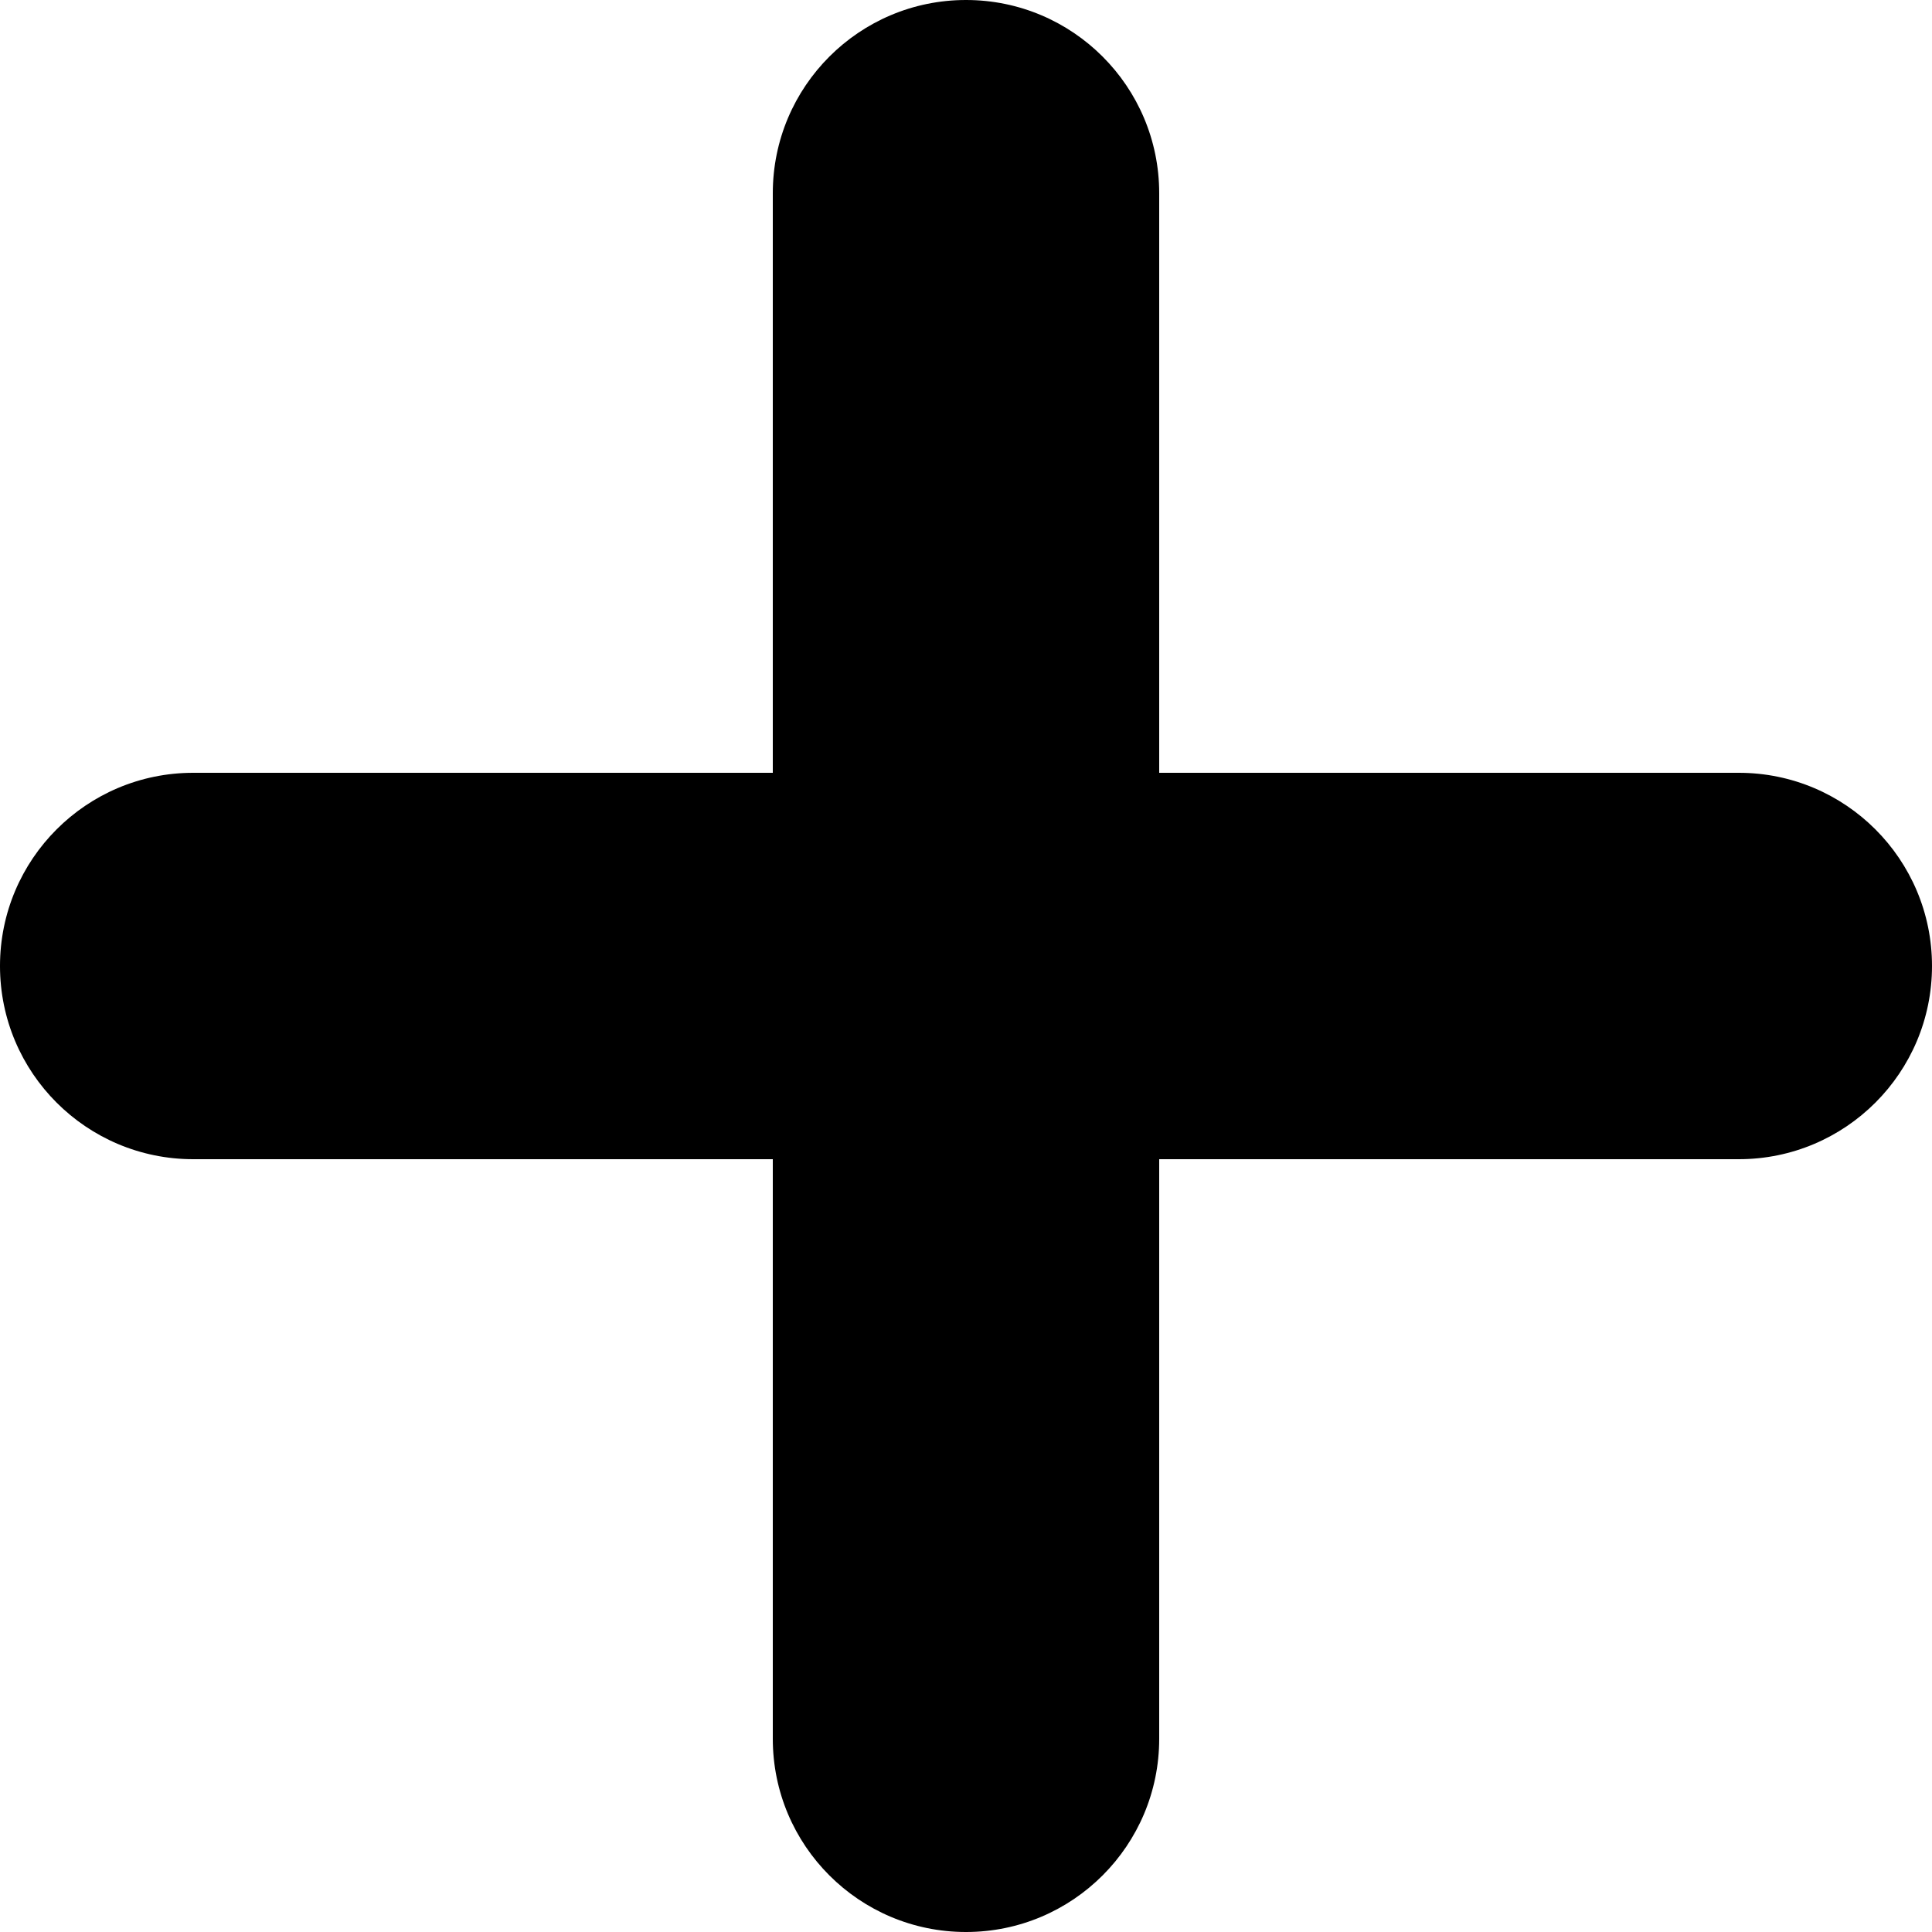
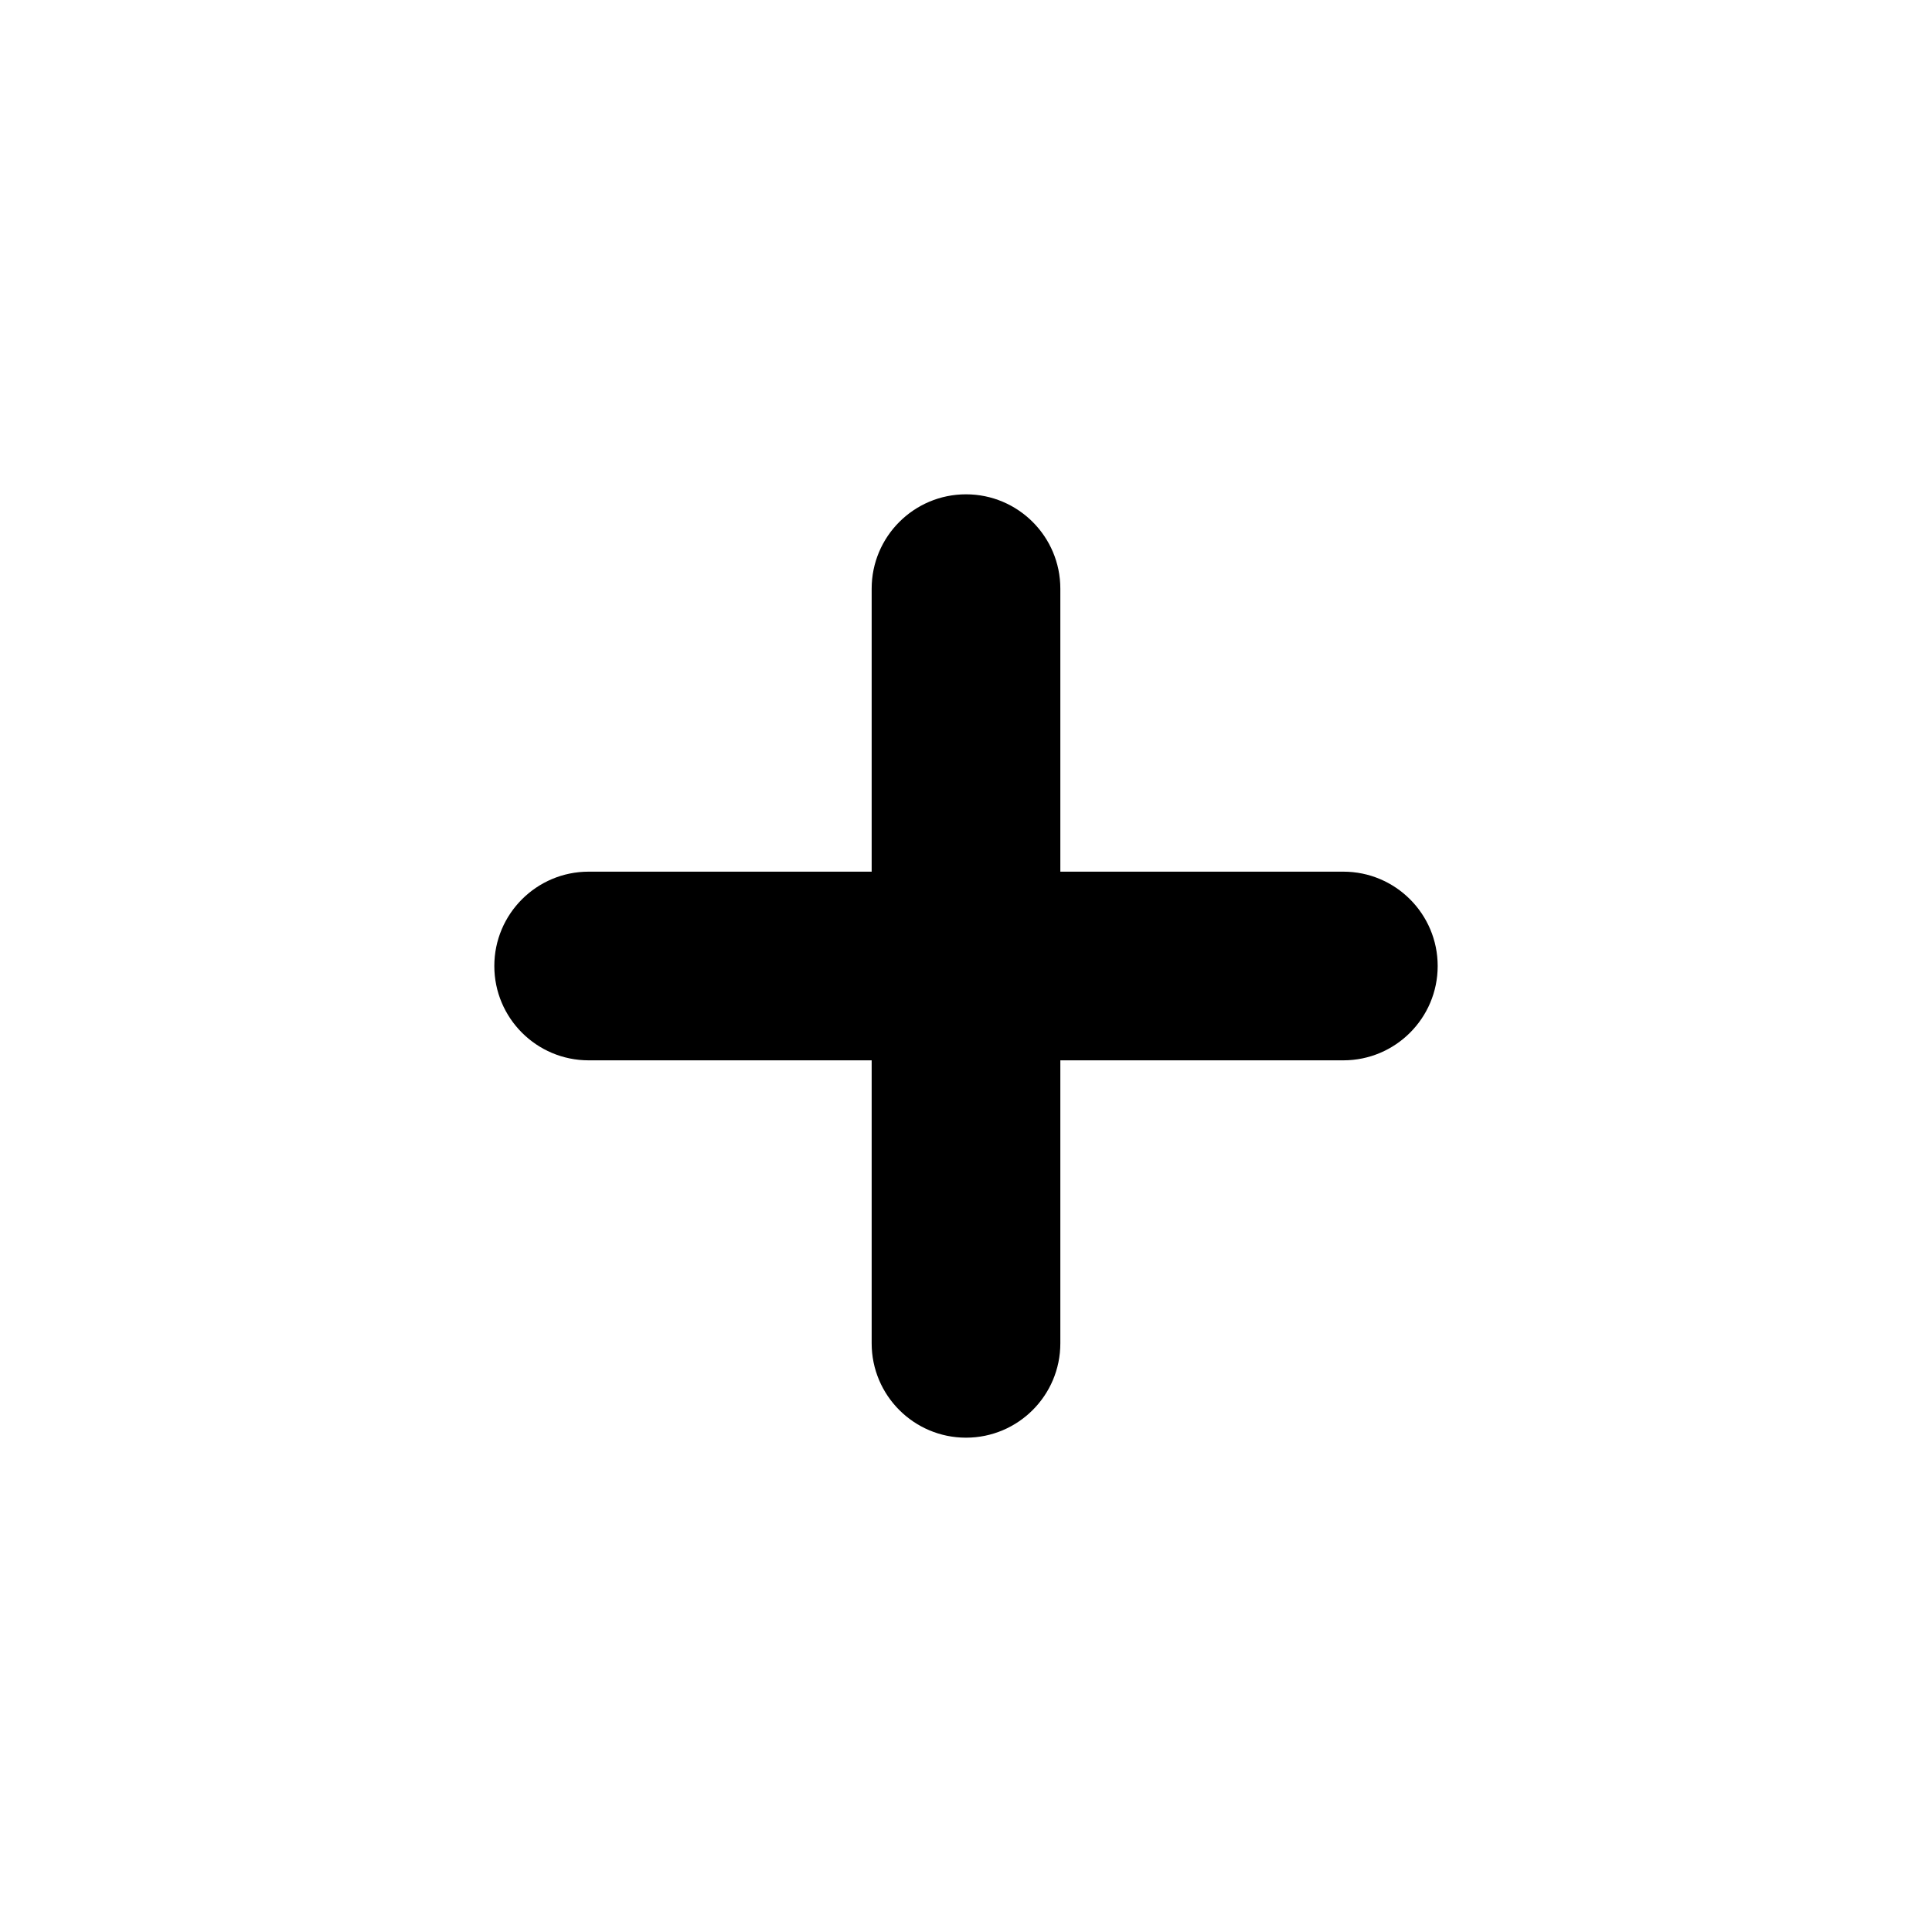
- <svg xmlns="http://www.w3.org/2000/svg" version="1.1" id="Layer_1" x="0px" y="0px" viewBox="0 0 250 250" style="enable-background:new 0 0 250 250;" xml:space="preserve">
-   <path d="M225,100h-75V25c0-13.807-11.193-25-25-25s-25,11.193-25,25v75H25c-13.807,0-25,11.193-25,25s11.193,25,25,25h75v75  c0,13.807,11.193,25,25,25s25-11.193,25-25v-75h75c13.807,0,25-11.193,25-25S238.807,100,225,100z" />
-   <g>
- </g>
-   <g>
- </g>
-   <g>
- </g>
-   <g>
- </g>
-   <g>
- </g>
-   <g>
- </g>
-   <g>
- </g>
-   <g>
- </g>
-   <g>
- </g>
-   <g>
- </g>
-   <g>
- </g>
-   <g>
- </g>
-   <g>
- </g>
-   <g>
- </g>
-   <g>
- </g>
+ <svg xmlns="http://www.w3.org/2000/svg" version="1.1" id="Layer_1" x="0px" y="0px" viewBox="-49 141 512 512" style="enable-background:new -49 141 512 512;" xml:space="preserve">
+   <path d="M307,372h-75v-75c0-13.8-11.2-25-25-25s-25,11.2-25,25v75h-75c-13.8,0-25,11.2-25,25s11.2,25,25,25h75v75  c0,13.8,11.2,25,25,25s25-11.2,25-25v-75h75c13.8,0,25-11.2,25-25S320.8,372,307,372z" />
</svg>
